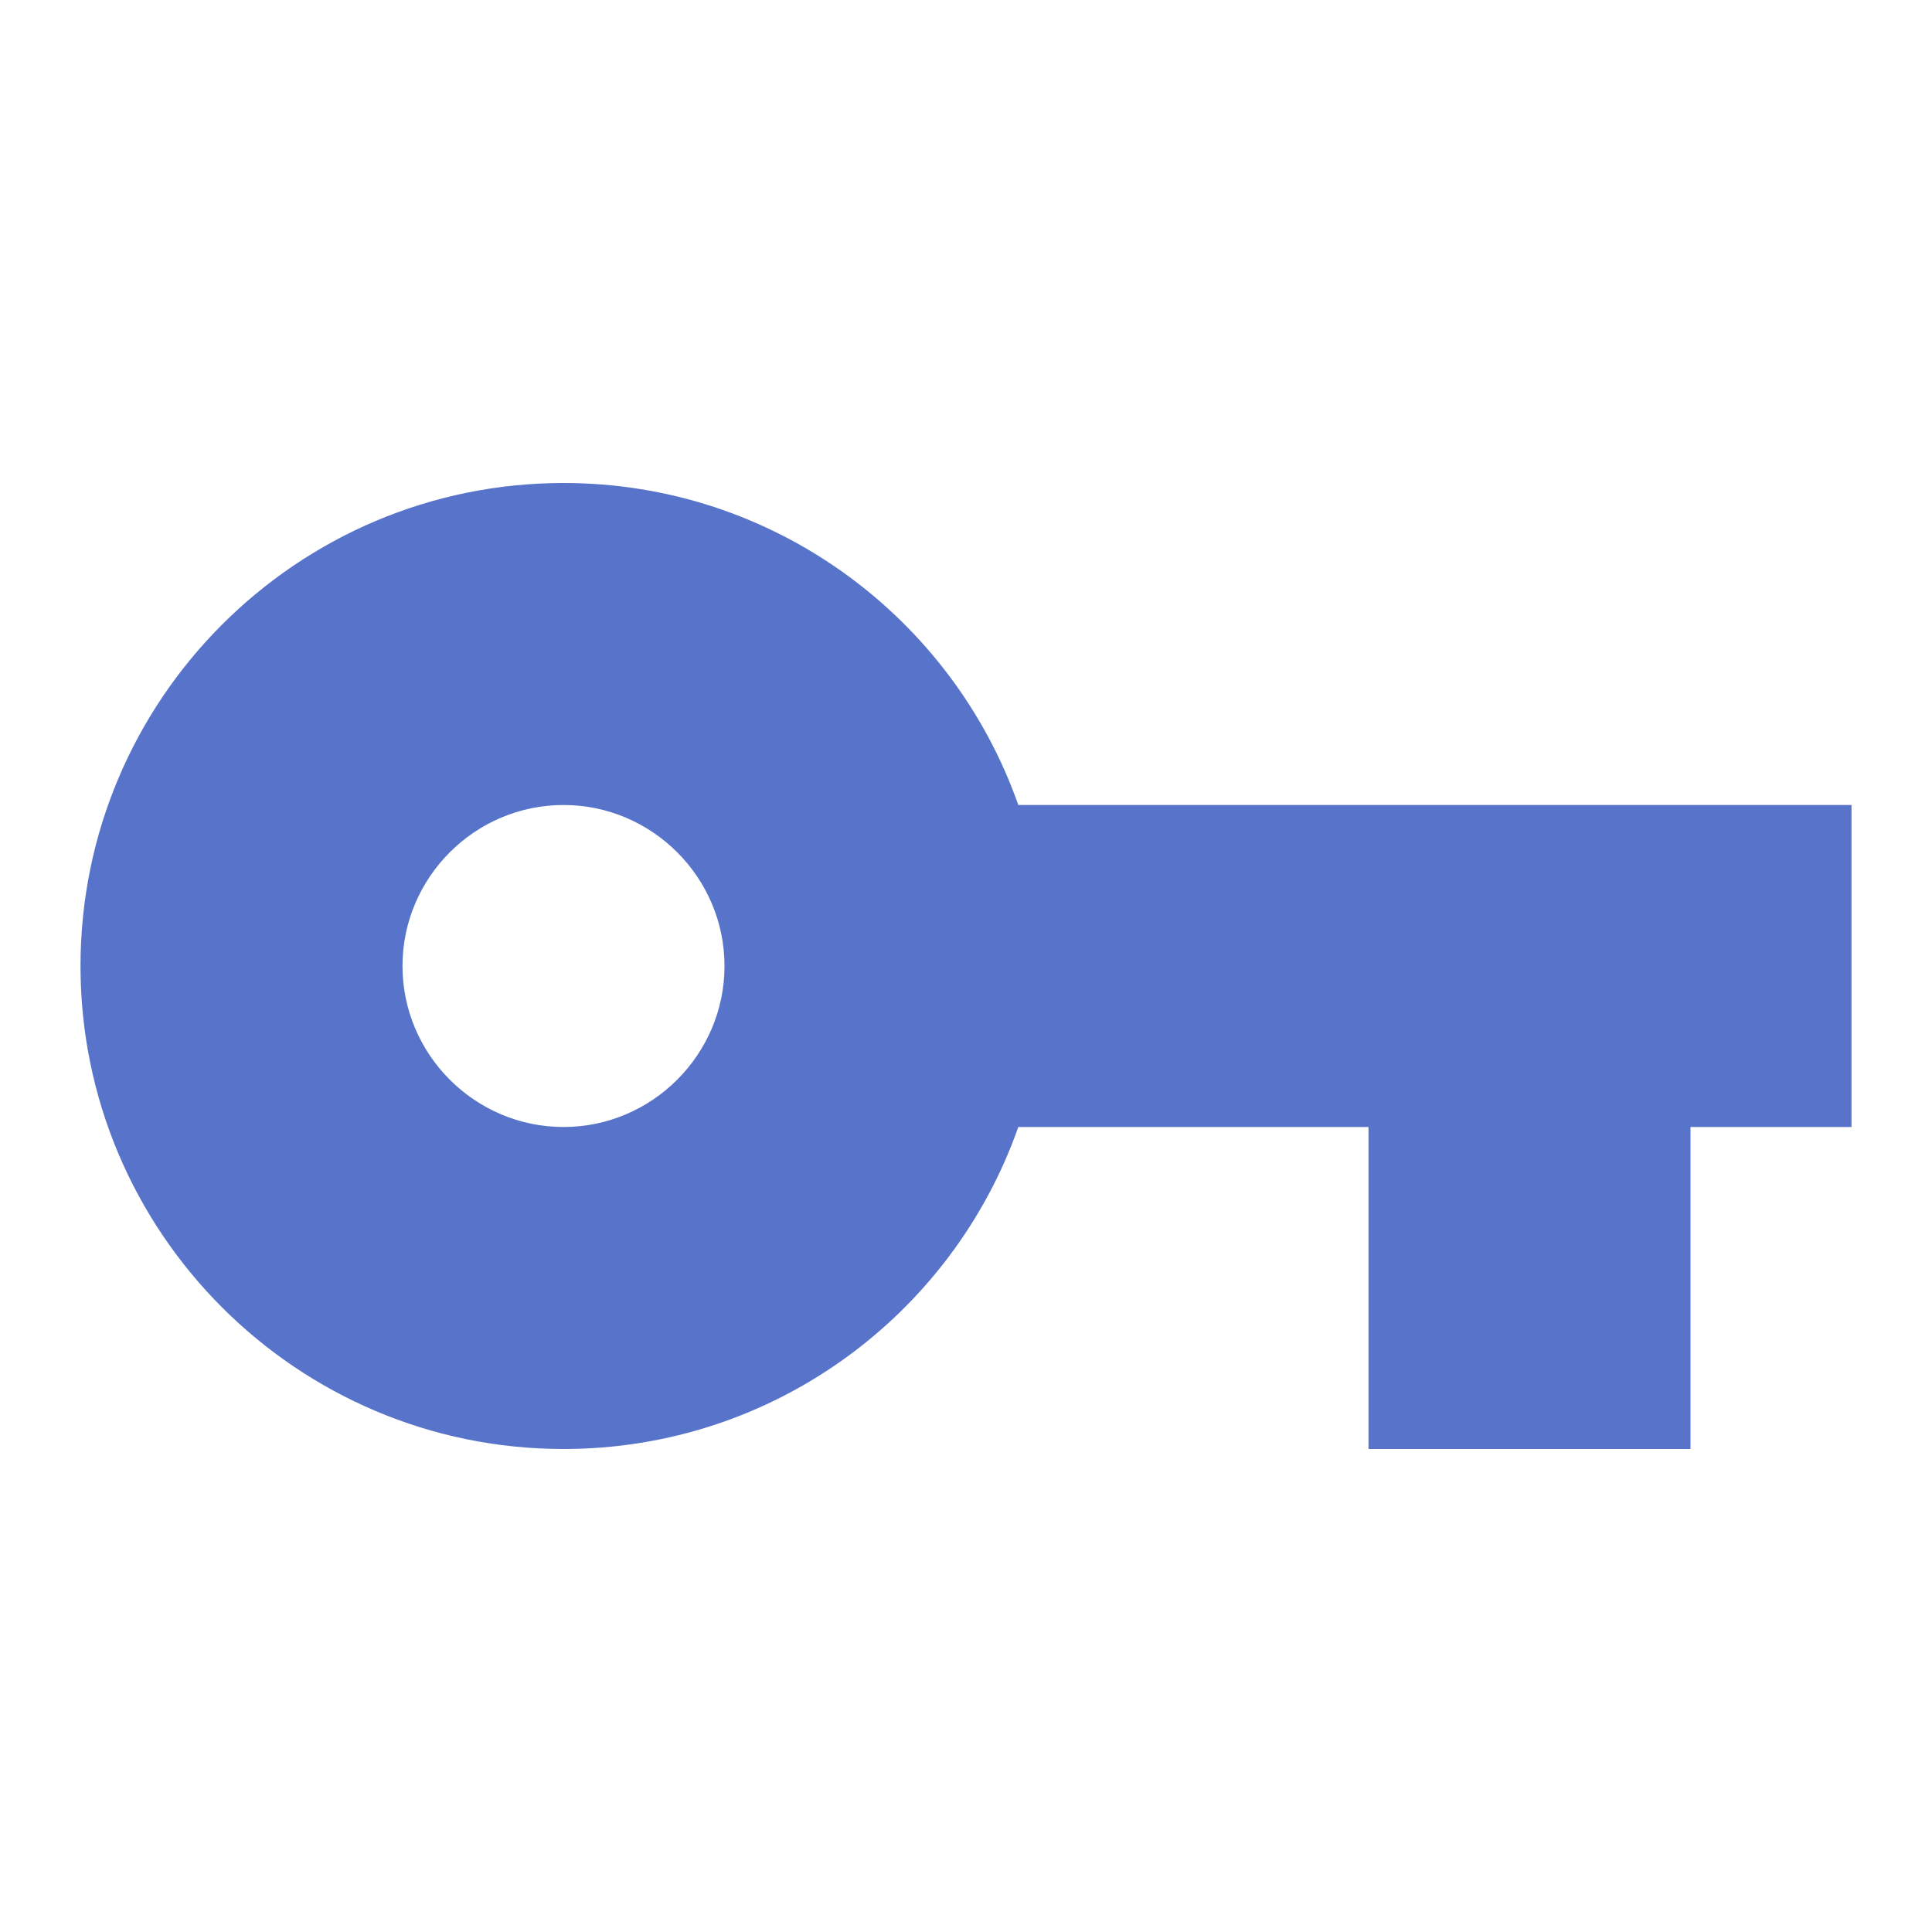
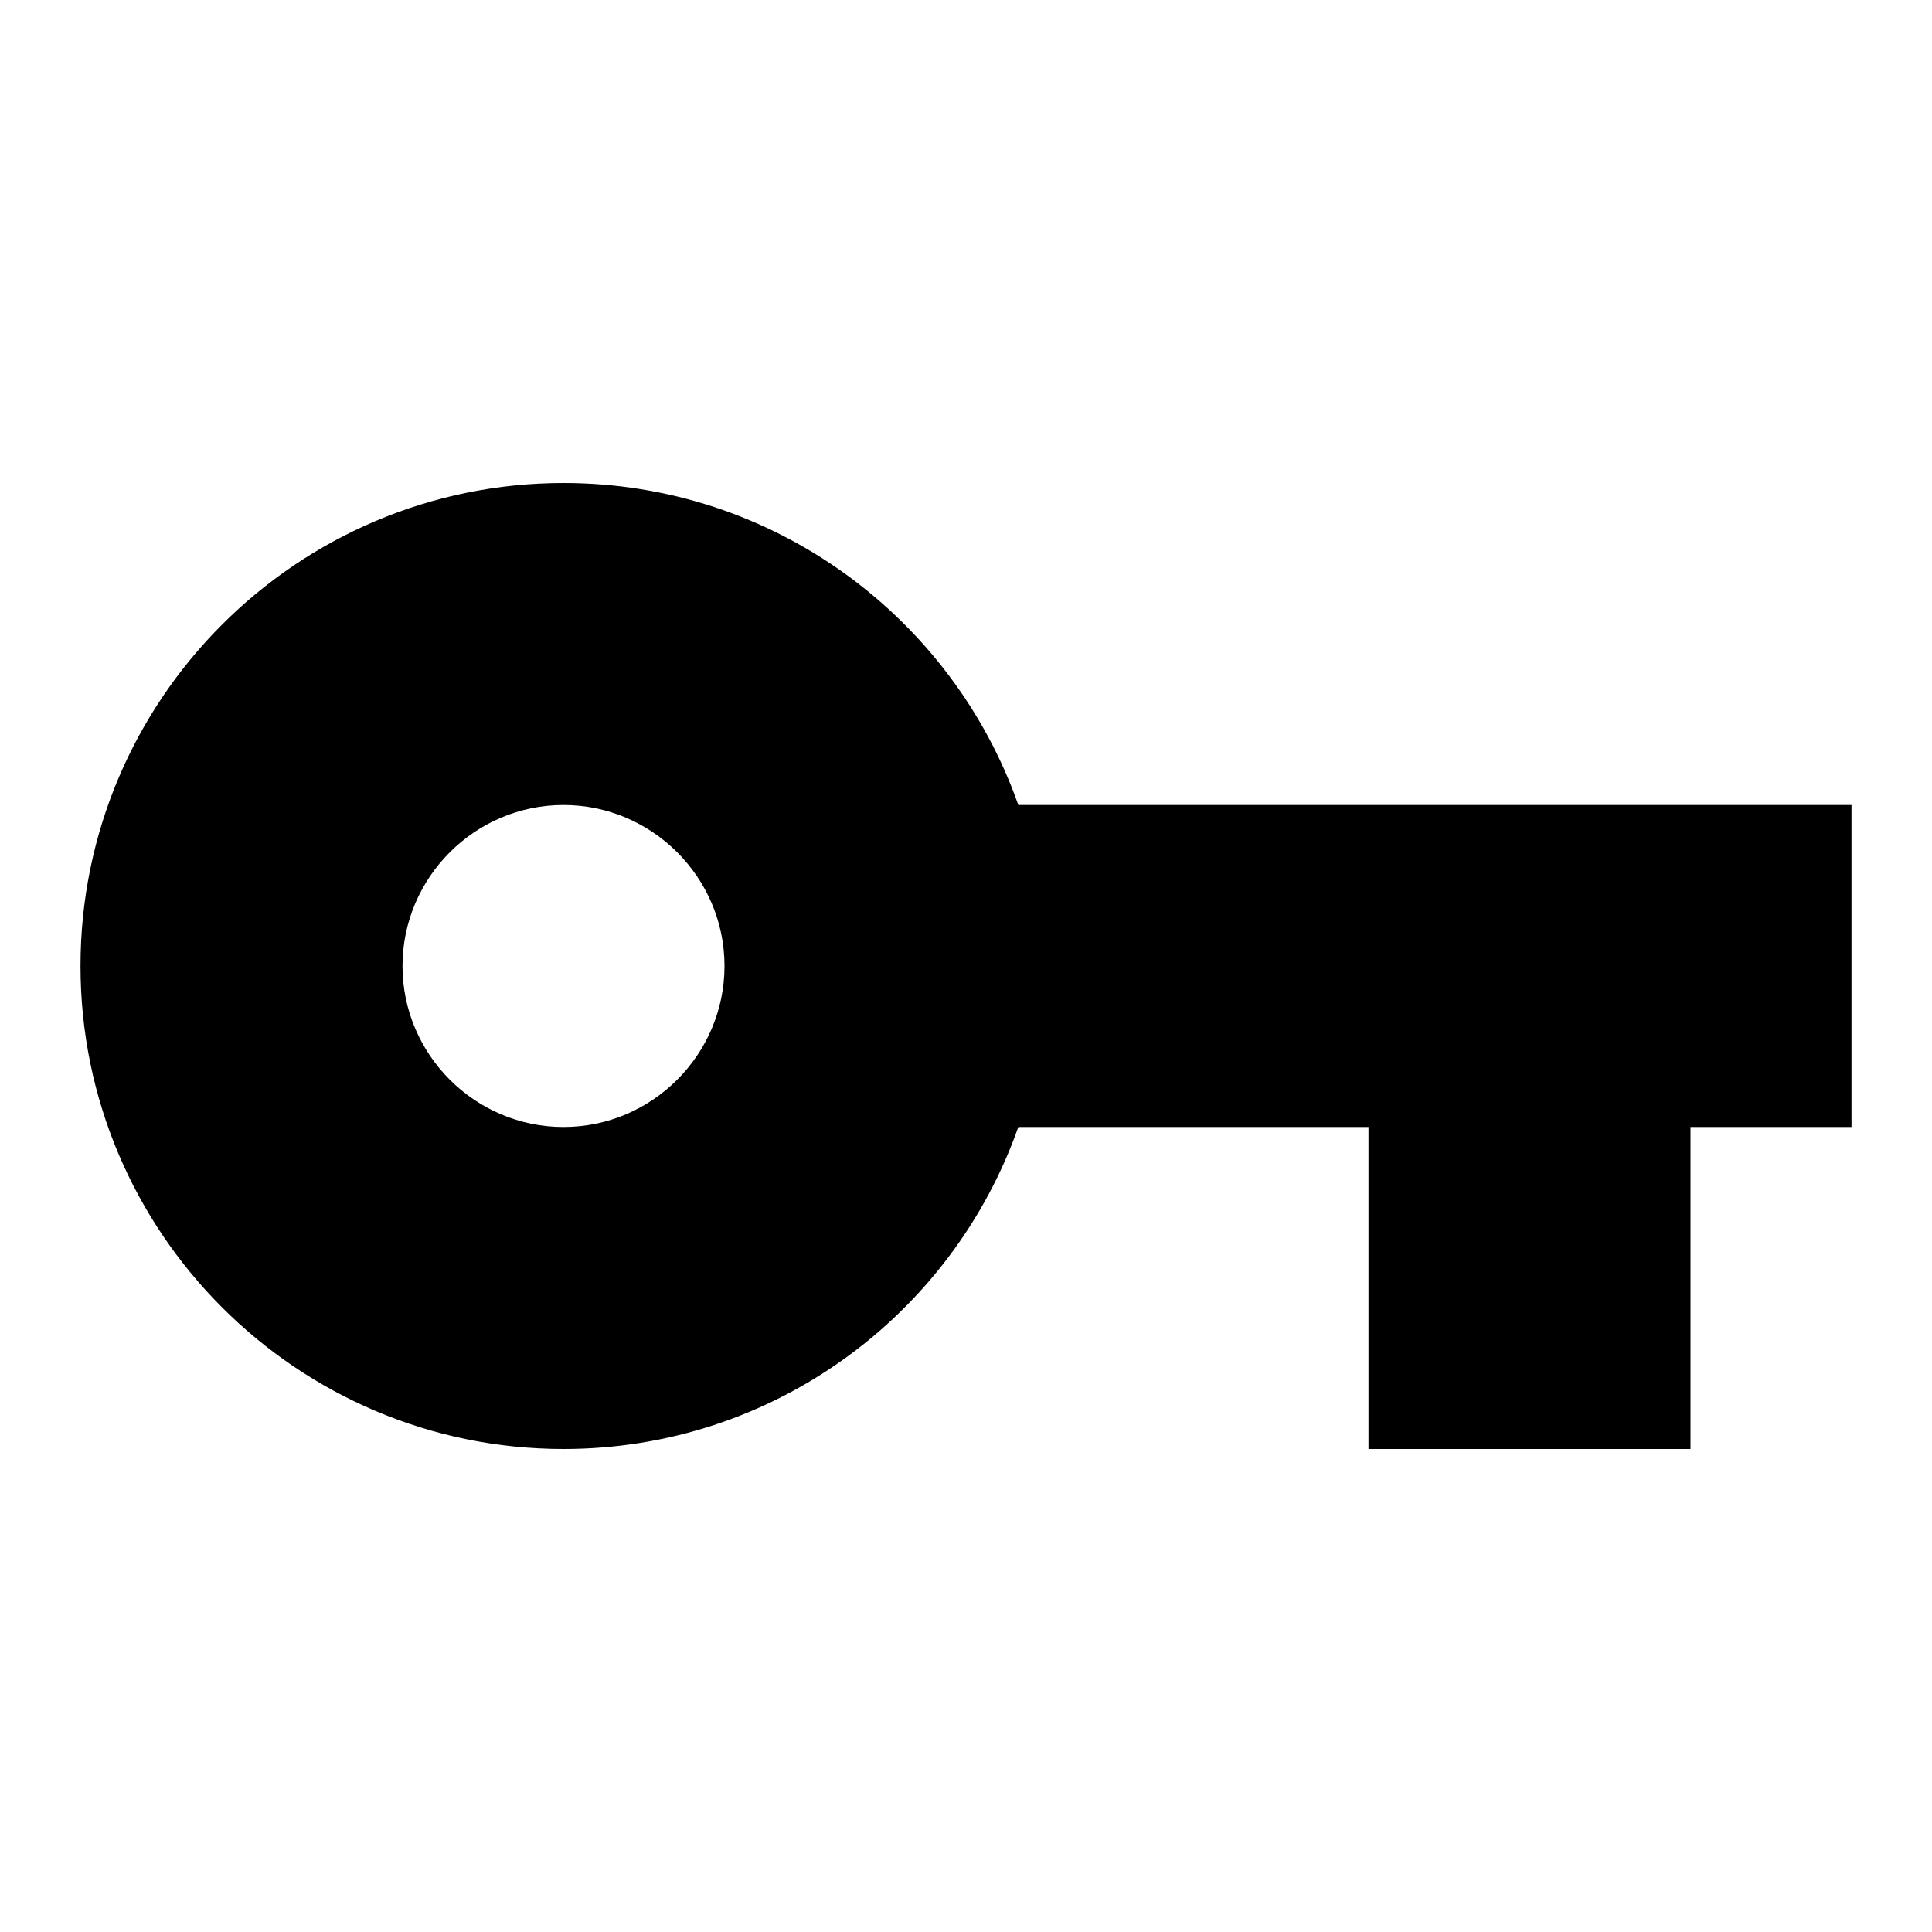
- <svg xmlns="http://www.w3.org/2000/svg" viewBox="0 0 24 24" fill="#5874ca" width="48px" height="48px">
+ <svg xmlns="http://www.w3.org/2000/svg" viewBox="0 0 24 24" fill="black" width="48px" height="48px">
  <path d="M0 0h24v24H0z" fill="none" />
  <path d="M12.65 10C11.83 7.67 9.61 6 7 6c-3.31 0-6 2.69-6 6s2.69 6 6 6c2.61 0 4.83-1.67 5.65-4H17v4h4v-4h2v-4H12.65zM7 14c-1.1 0-2-.9-2-2s.9-2 2-2 2 .9 2 2-.9 2-2 2z" />
</svg>
